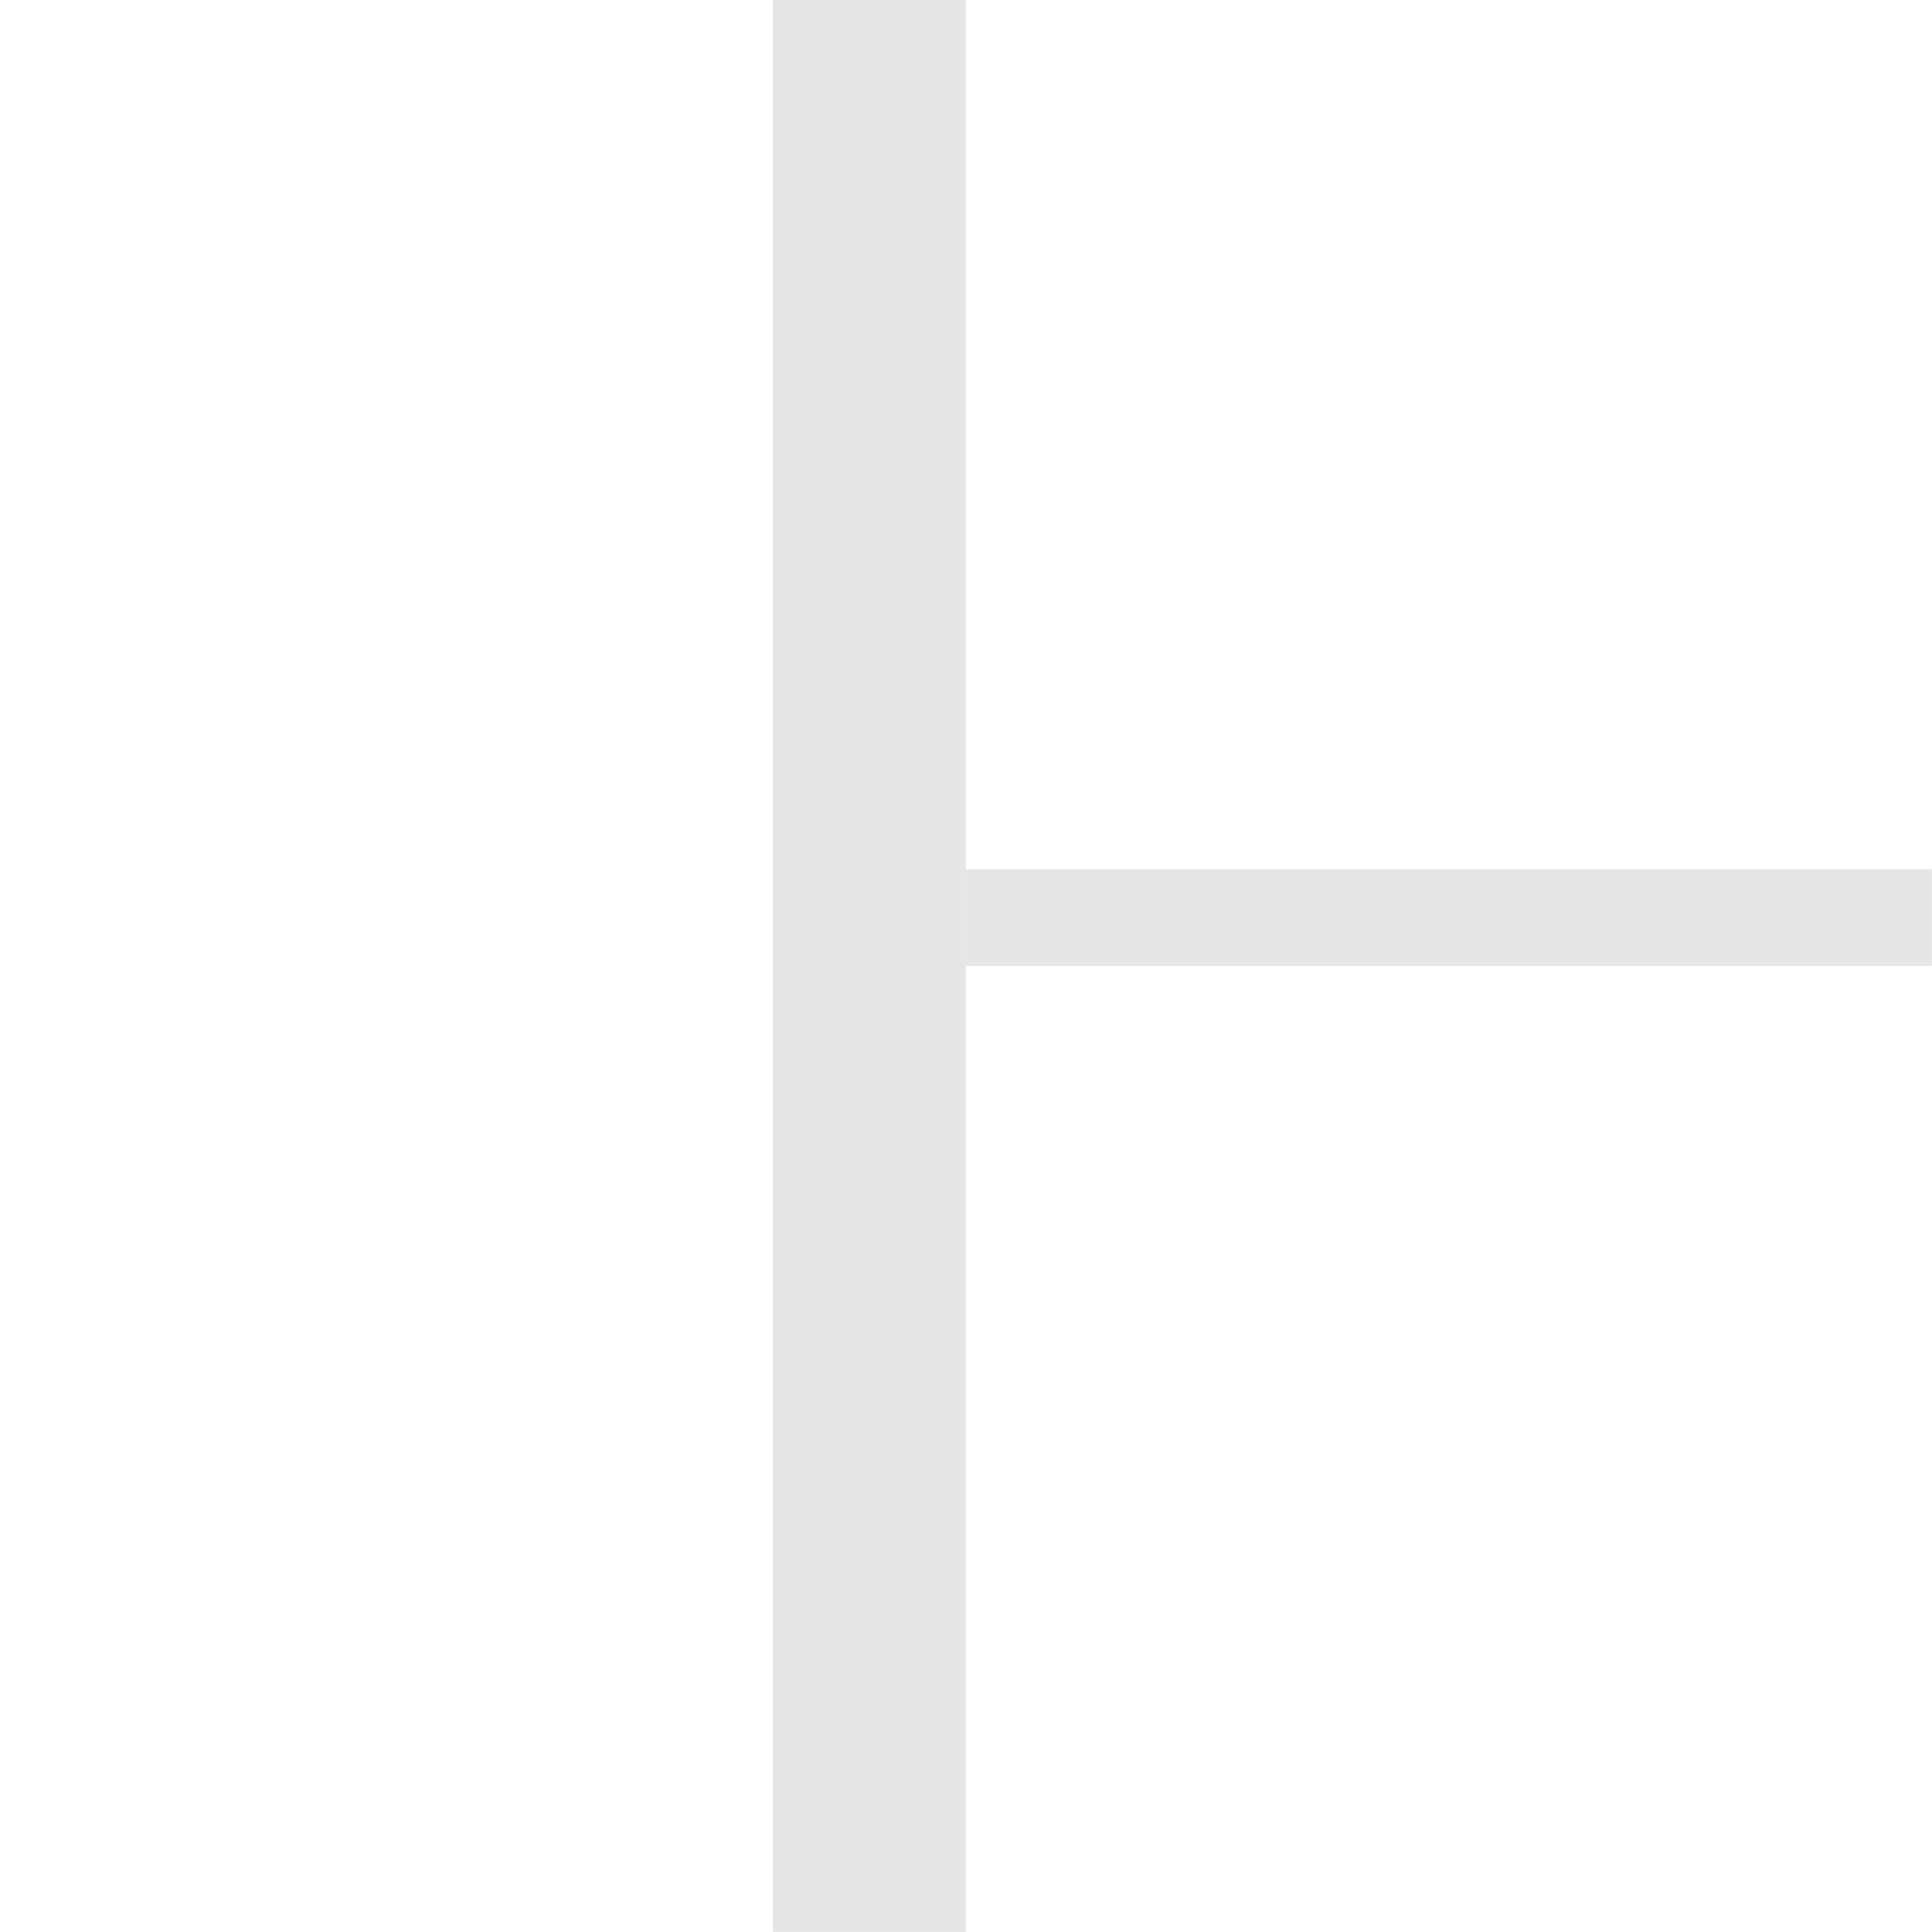
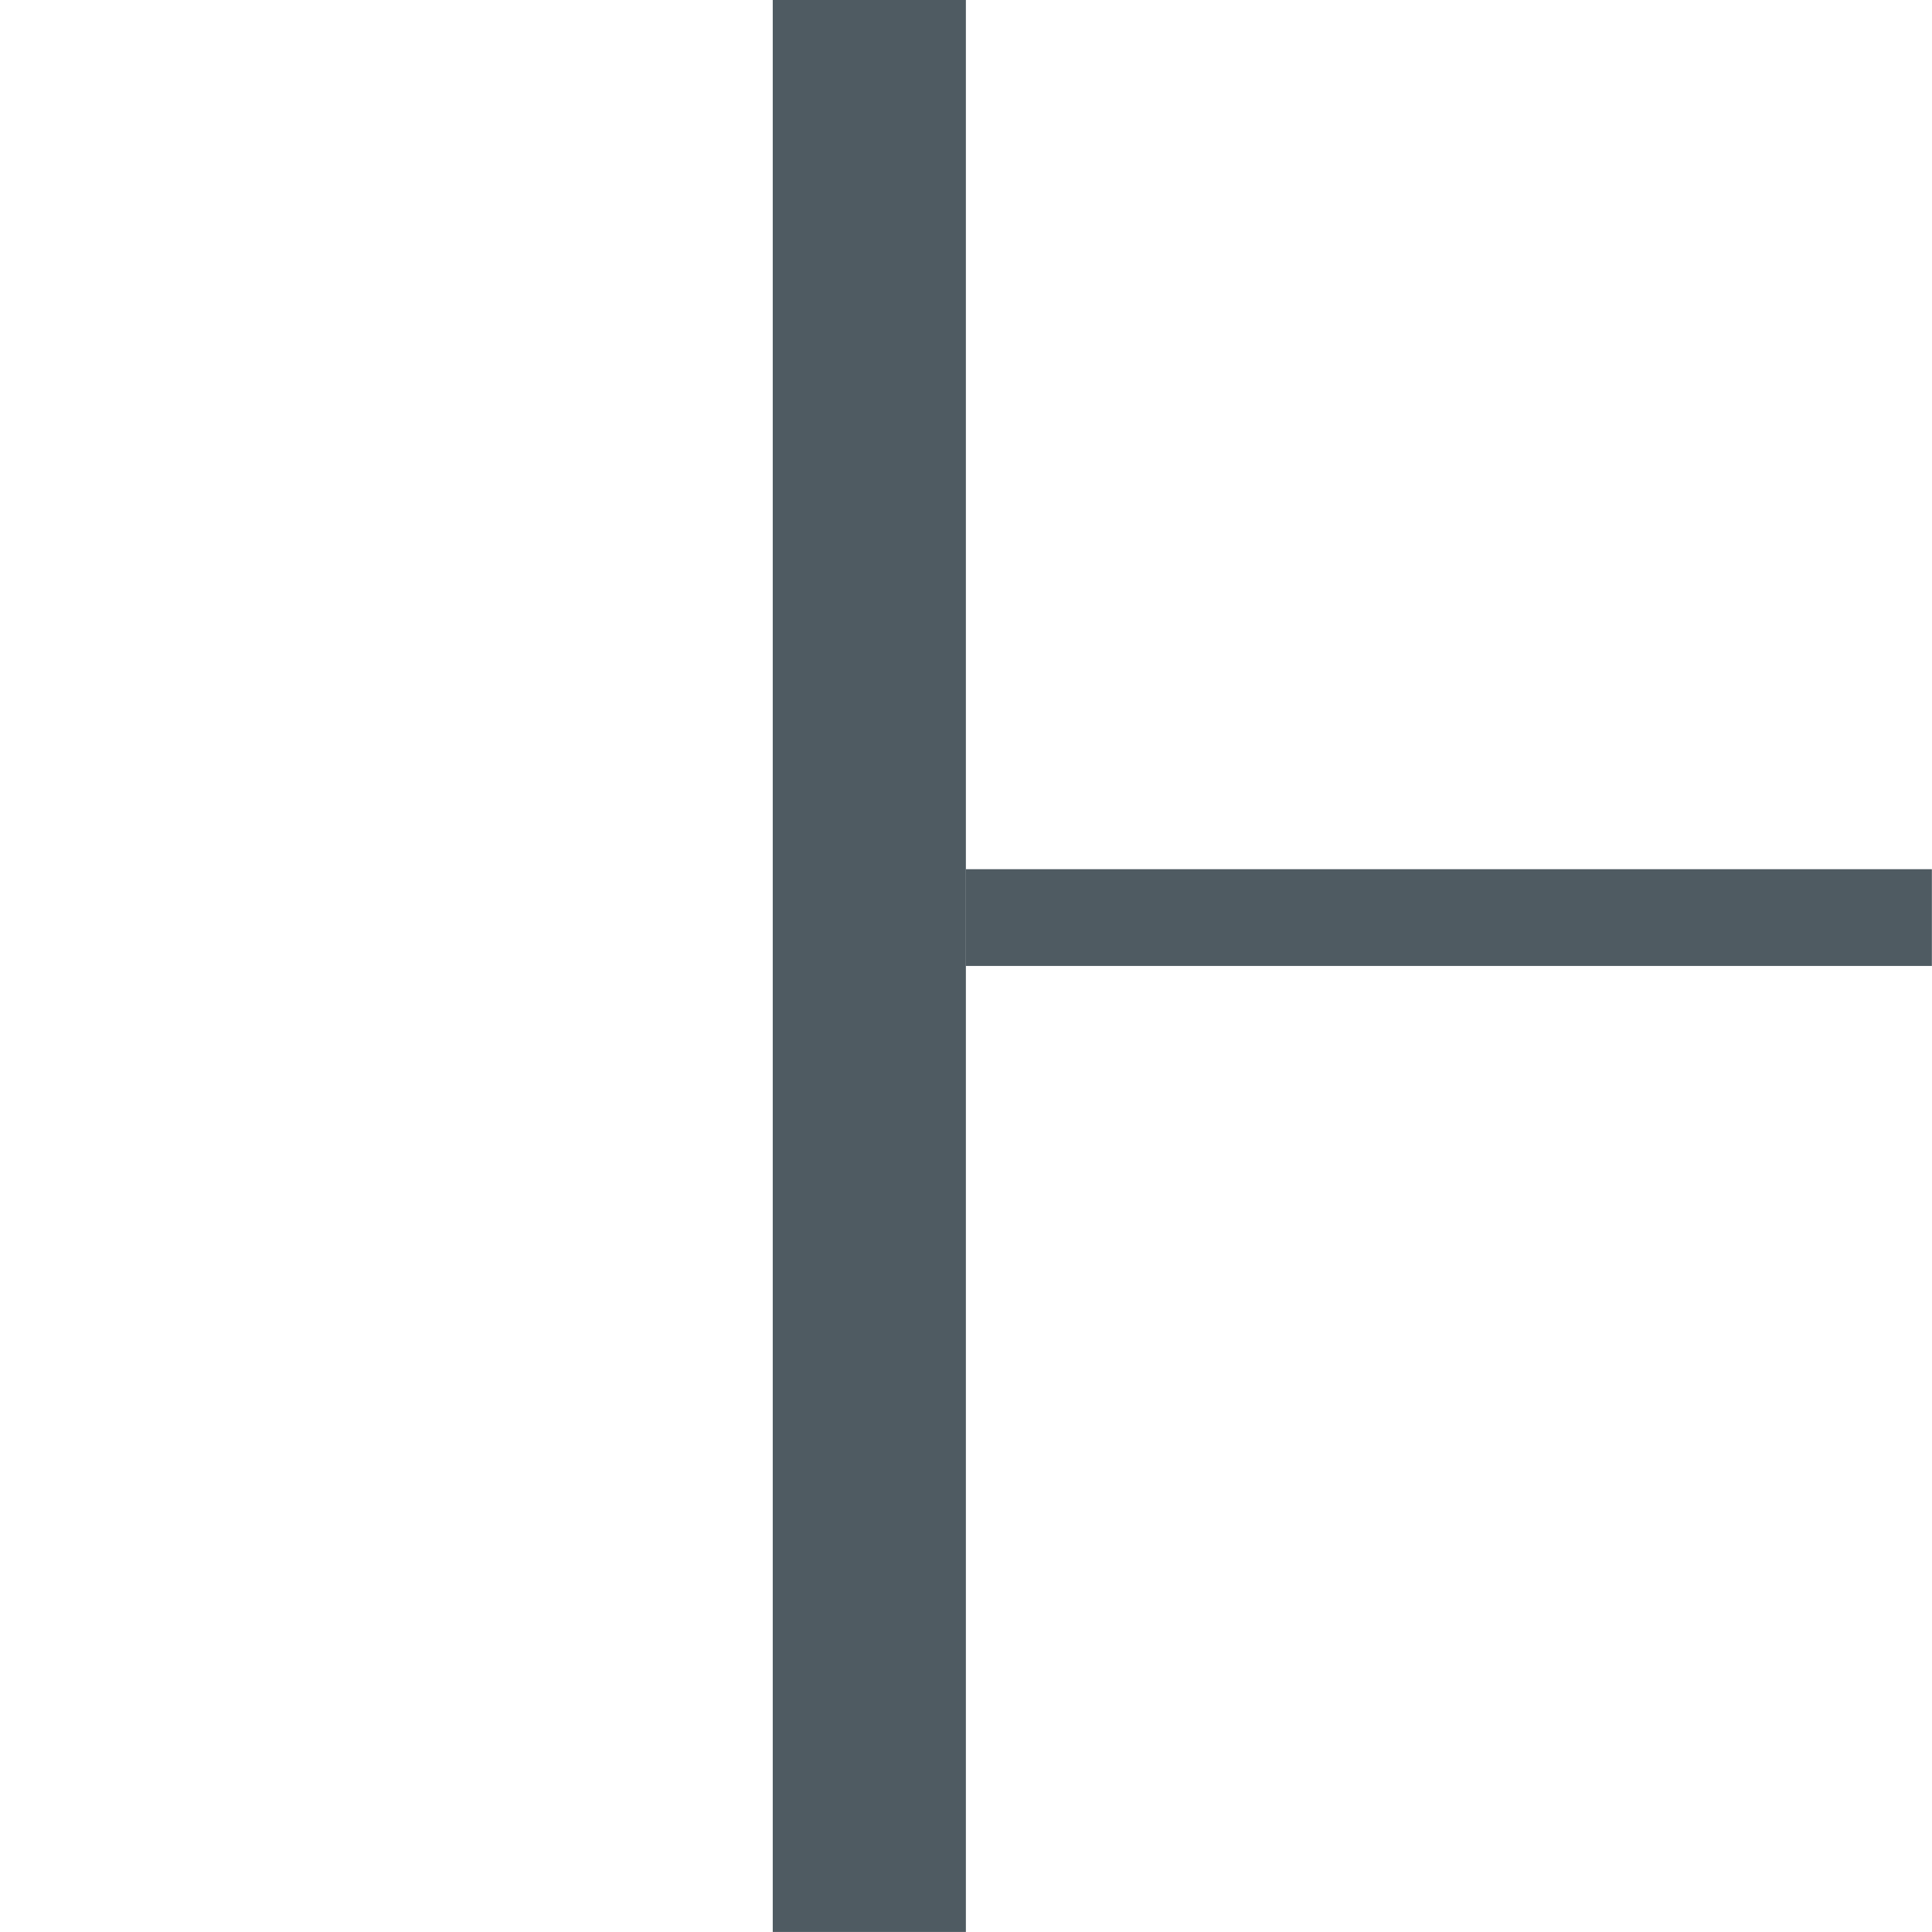
<svg xmlns="http://www.w3.org/2000/svg" width="20" height="20" viewBox="0 0 5.292 5.292" version="1.1" id="svg8">
  <defs id="defs2" />
  <g id="layer1" transform="translate(0,-291.7083)">
    <g id="g847" transform="matrix(0.05207439,0,0,0.05207453,-0.9012516,282.412)">
      <g id="g851">
        <g id="g1059" transform="matrix(1.998622,0,0,1.998619,17.32448,-313.5231)">
          <path style="opacity:1;fill:none;fill-opacity:0.494;stroke:#ffffff00;stroke-width:0.07;stroke-linecap:round;stroke-linejoin:round;stroke-miterlimit:4;stroke-dasharray:none;stroke-dashoffset:0;stroke-opacity:1;paint-order:stroke fill markers" d="M 25.4,271.6 -8.0000008e-7,246.2 H 50.8 Z" id="path883" />
          <path id="path880" d="m 25.4,271.6 25.4,25.4 H 0 Z" style="opacity:1;fill:none;fill-opacity:0.494;stroke:#ffffff00;stroke-width:0.07;stroke-linecap:round;stroke-linejoin:round;stroke-miterlimit:4;stroke-dasharray:none;stroke-dashoffset:0;stroke-opacity:1;paint-order:stroke fill markers" />
          <rect ry="5.053" y="253.849" x="7.649" height="35.529" width="35.529" id="rect870" style="opacity:1;fill:none;fill-opacity:0.494;stroke:#ffffff00;stroke-width:0.062;stroke-linecap:round;stroke-linejoin:round;stroke-miterlimit:4;stroke-dasharray:none;stroke-dashoffset:0;stroke-opacity:1;paint-order:stroke fill markers" />
          <circle r="25.397" cy="271.6" cx="25.4" id="path872" style="opacity:1;fill:none;fill-opacity:0.494;stroke:#ffffff00;stroke-width:0.076;stroke-linecap:round;stroke-linejoin:round;stroke-miterlimit:4;stroke-dasharray:none;stroke-dashoffset:0;stroke-opacity:1;paint-order:stroke fill markers" />
          <circle transform="rotate(-45)" cx="-174.09" cy="210.011" r="12.656" id="path876" style="opacity:1;fill:none;fill-opacity:0.494;stroke:#ffffff00;stroke-width:0.074;stroke-linecap:round;stroke-linejoin:round;stroke-miterlimit:4;stroke-dasharray:none;stroke-dashoffset:0;stroke-opacity:1;paint-order:stroke fill markers" />
          <path id="path904" d="m 25.4,271.6 -25.4,25.4 v -50.8 z" style="opacity:1;fill:none;fill-opacity:0.494;stroke:#ffffff00;stroke-width:0.07;stroke-linecap:round;stroke-linejoin:round;stroke-miterlimit:4;stroke-dasharray:none;stroke-dashoffset:0;stroke-opacity:1;paint-order:stroke fill markers" />
          <path style="opacity:1;fill:none;fill-opacity:0.494;stroke:#ffffff00;stroke-width:0.07;stroke-linecap:round;stroke-linejoin:round;stroke-miterlimit:4;stroke-dasharray:none;stroke-dashoffset:0;stroke-opacity:1;paint-order:stroke fill markers" d="m 25.4,271.6 25.4,-25.4 v 50.8 z" id="path906" />
          <rect ry="5.051" y="256.393" x="2.566" height="30.44" width="45.694" id="rect837" style="opacity:1;fill:none;fill-opacity:0.494;stroke:#ffffff00;stroke-width:0.066;stroke-linecap:round;stroke-linejoin:round;stroke-miterlimit:4;stroke-dasharray:none;stroke-dashoffset:0;stroke-opacity:1;paint-order:stroke fill markers" />
          <rect style="opacity:1;fill:none;fill-opacity:0.494;stroke:#ffffff00;stroke-width:0.066;stroke-linecap:round;stroke-linejoin:round;stroke-miterlimit:4;stroke-dasharray:none;stroke-dashoffset:0;stroke-opacity:1;paint-order:stroke fill markers" id="rect831" width="45.694" height="30.441" x="248.766" y="-40.633" ry="5.051" transform="rotate(90)" />
        </g>
      </g>
    </g>
    <path style="opacity:1;fill:#ffc107;fill-opacity:1;stroke:none;stroke-width:0.386;stroke-miterlimit:4;stroke-dasharray:none;stroke-opacity:1" d="m 50.206,401.677 c 110.217,0.713 55.109,0.356 0,0 z" id="rect997" />
    <g id="layer1-5" transform="translate(-49.82829,-54.46449)">
      <g id="g839" transform="translate(45.59496,51.81866)">
-         <rect style="opacity:1;fill:#e6e6e6;fill-opacity:1;stroke:none;stroke-width:1.673;stroke-linecap:round;stroke-linejoin:round;stroke-miterlimit:4;stroke-dasharray:none;stroke-dashoffset:0;stroke-opacity:1" id="rect834" width="0.529" height="5.292" x="-6.879" y="294.354" transform="scale(-1,1)" />
-         <rect style="fill:#e6e6e6;fill-opacity:1;stroke:none;stroke-width:0.986;stroke-linecap:round;stroke-linejoin:round" id="rect847" width="2.646" height="0.265" x="6.879" y="296.735" />
+         <rect style="opacity:1;fill:#4f5b62;fill-opacity:1;stroke:none;stroke-width:1.673;stroke-linecap:round;stroke-linejoin:round;stroke-miterlimit:4;stroke-dasharray:none;stroke-dashoffset:0;stroke-opacity:1" id="rect834" width="0.529" height="5.292" x="-6.879" y="294.354" transform="scale(-1,1)" />
+         <rect style="fill:#4f5b62;fill-opacity:1;stroke:none;stroke-width:0.986;stroke-linecap:round;stroke-linejoin:round" id="rect847" width="2.646" height="0.265" x="6.879" y="296.735" />
      </g>
    </g>
  </g>
</svg>
